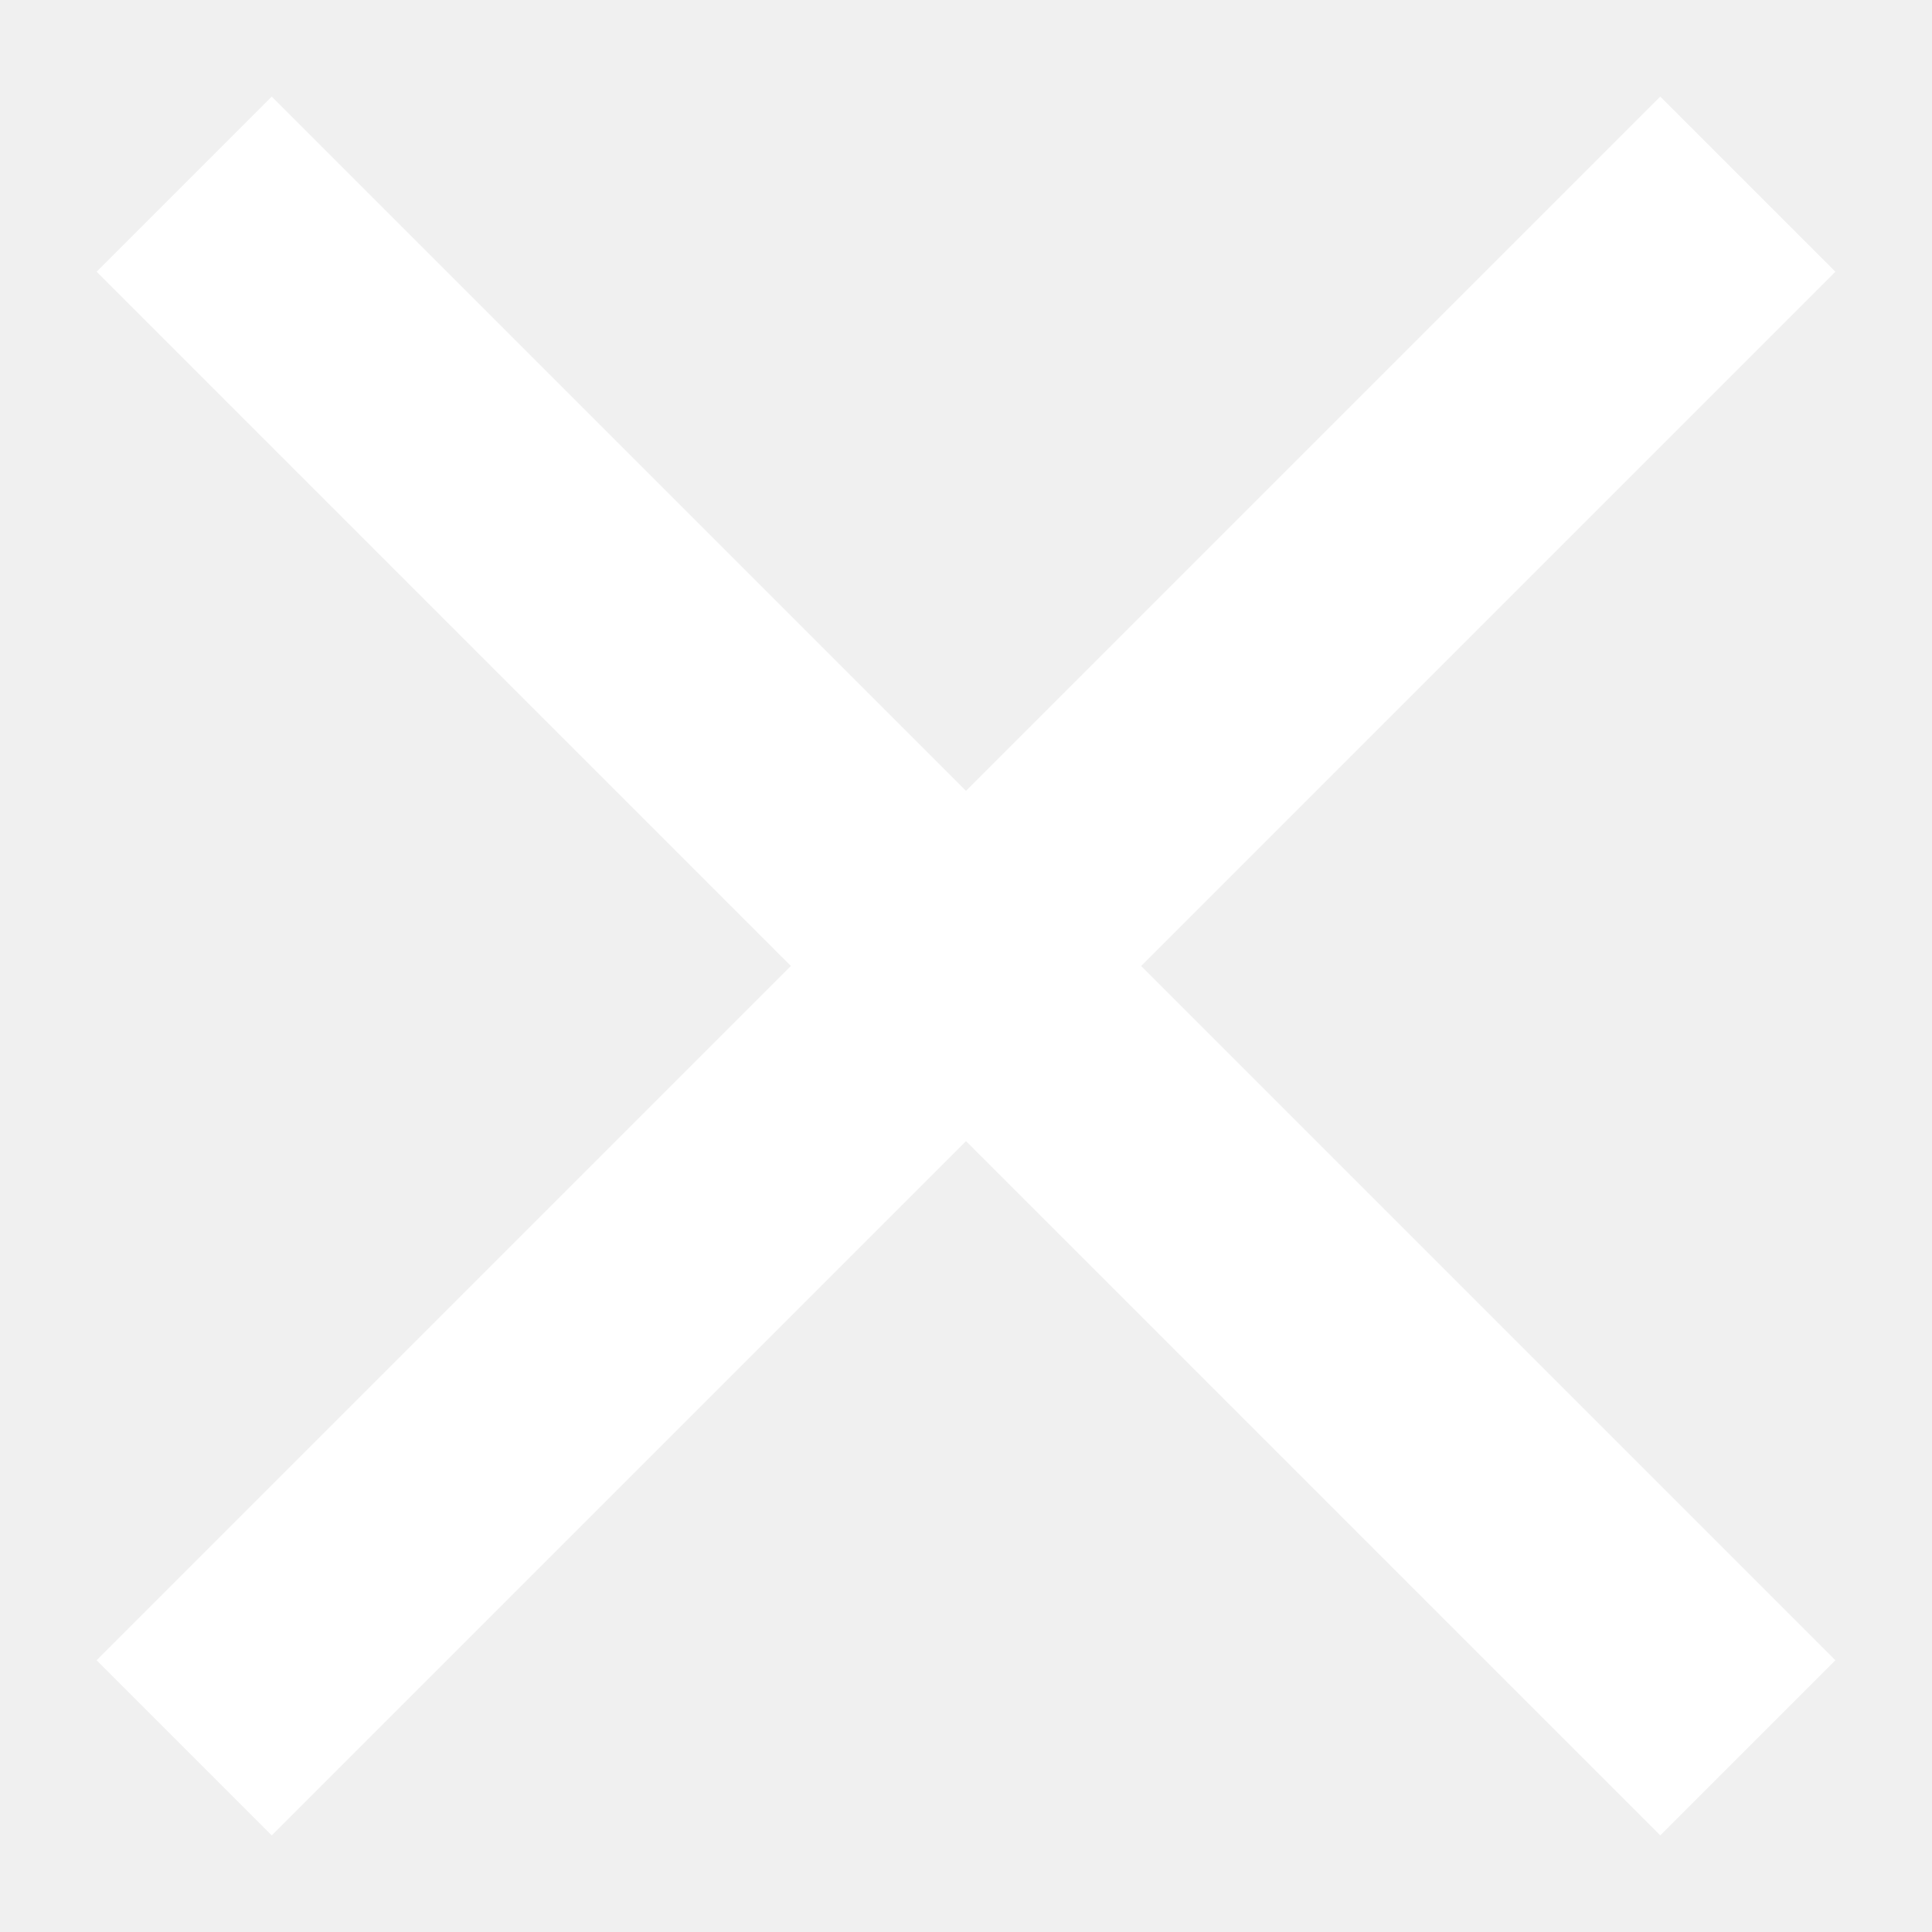
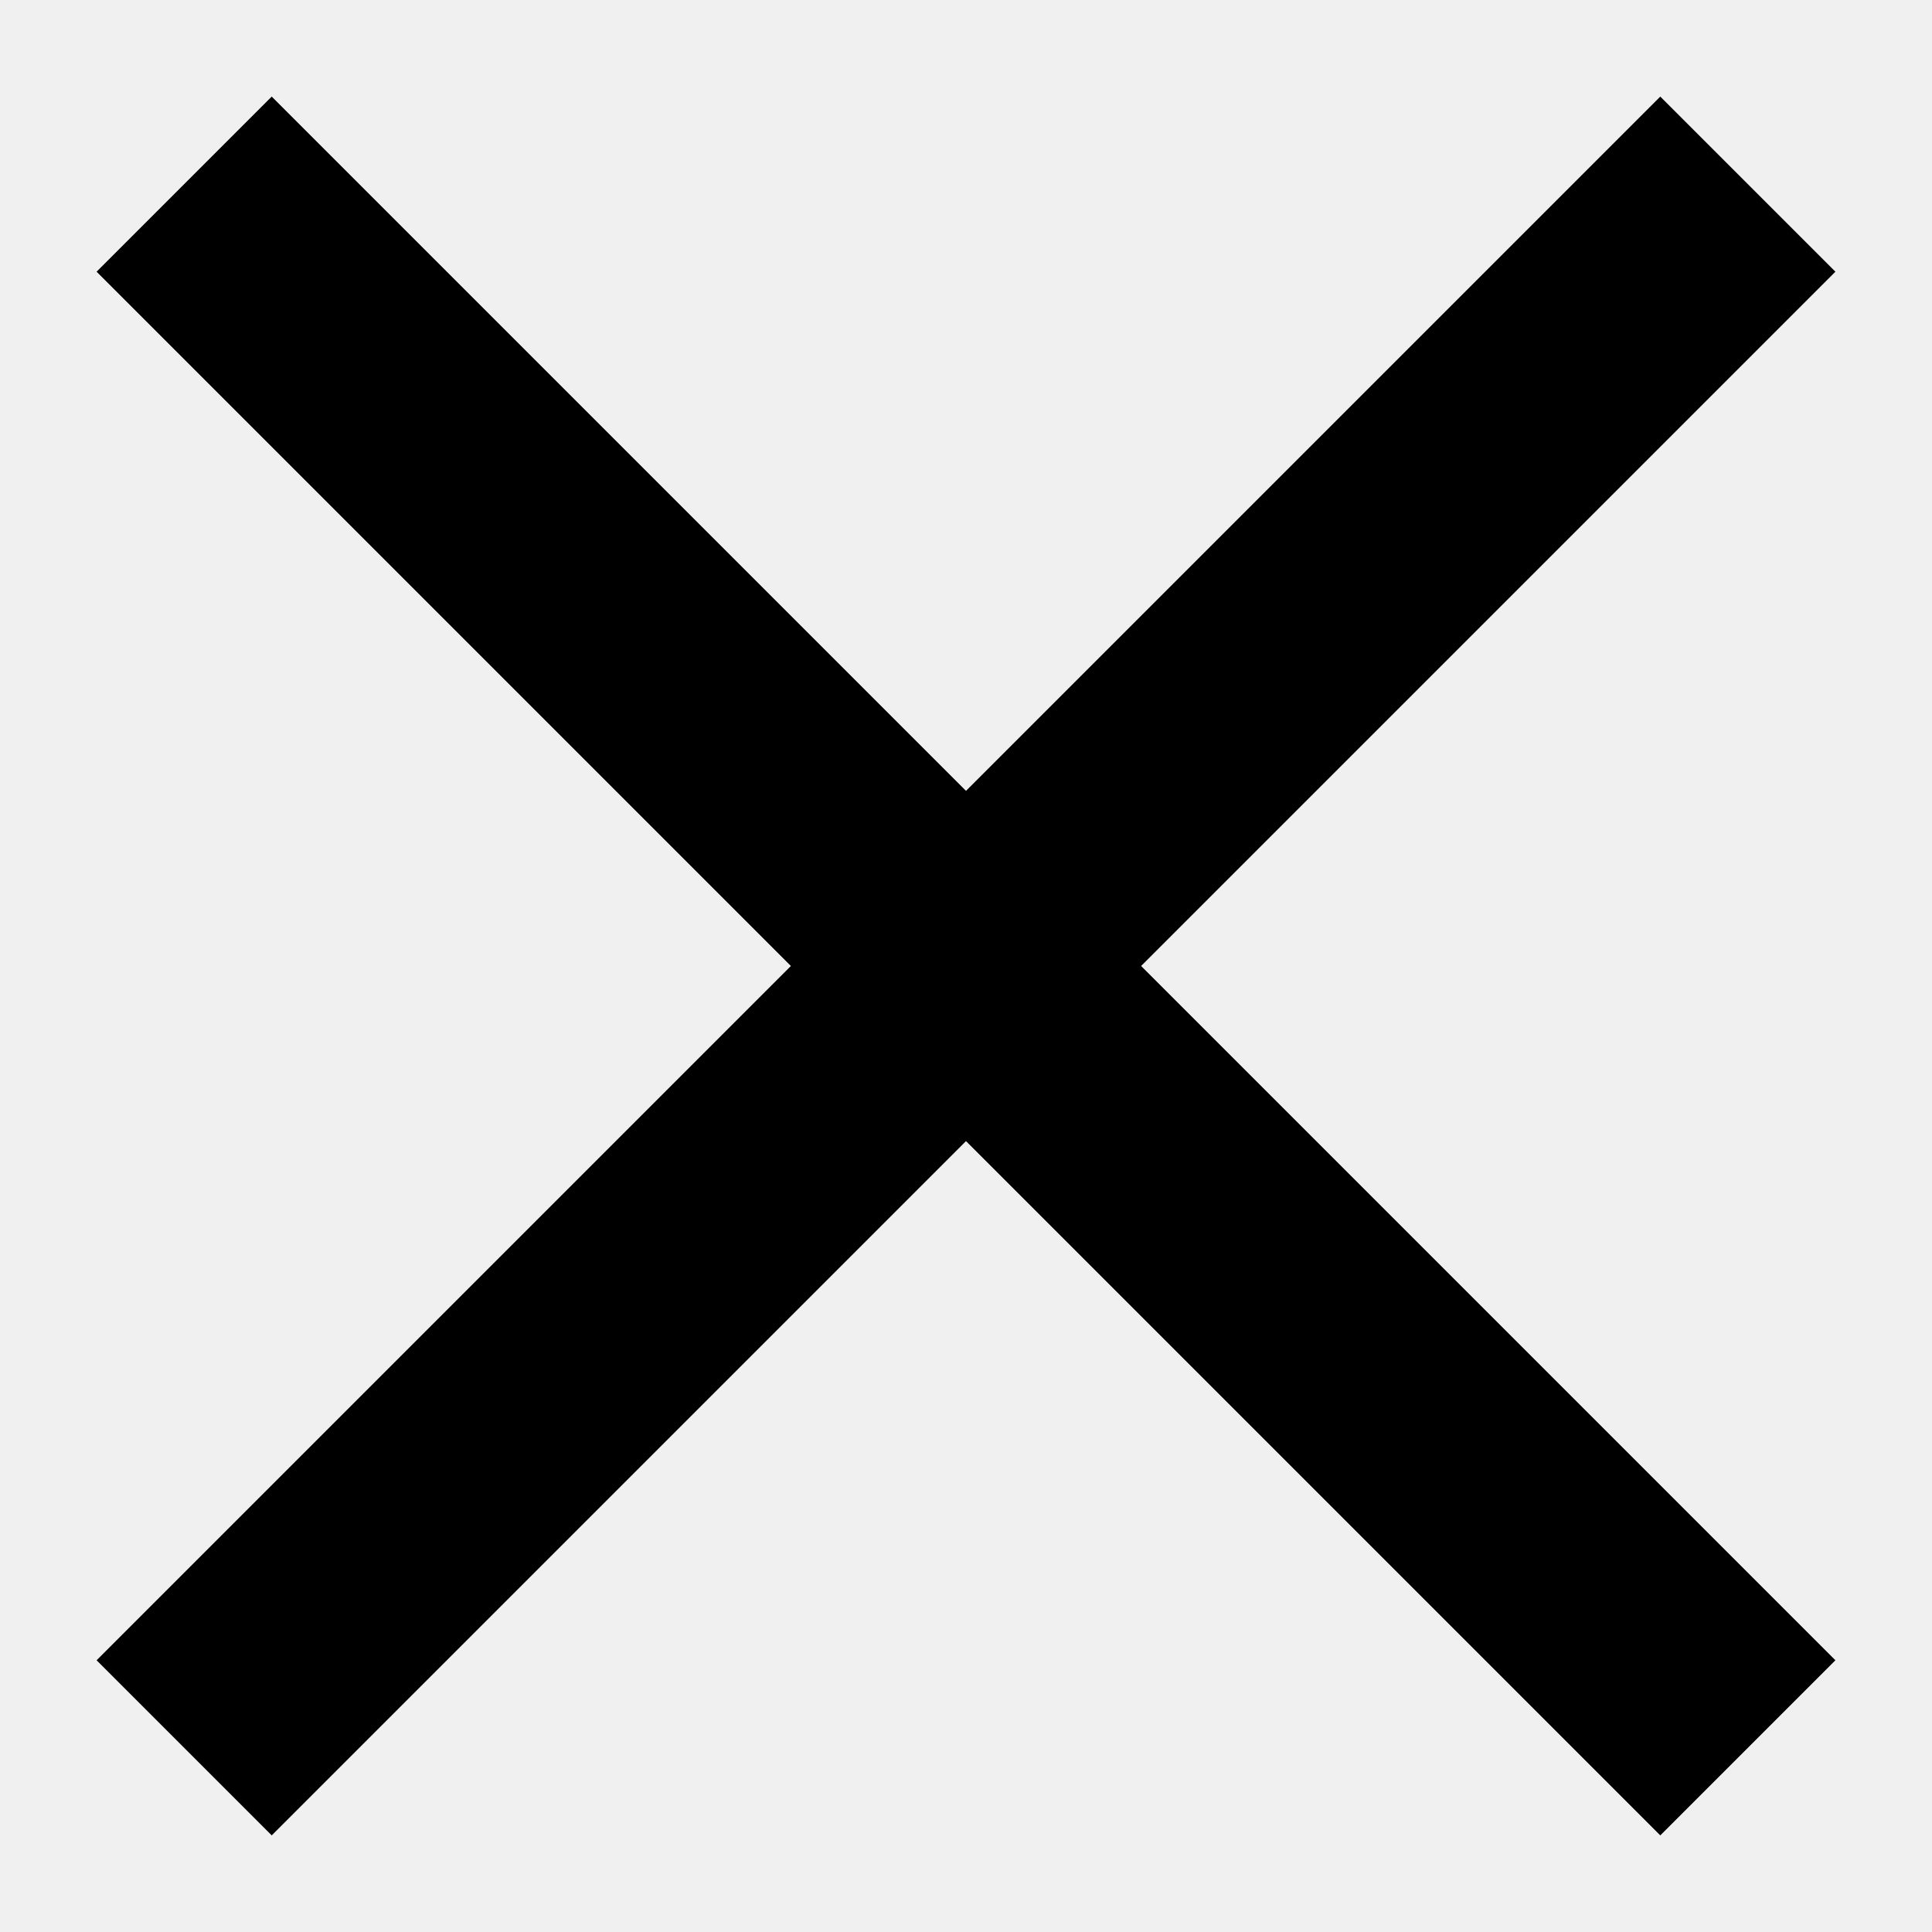
<svg xmlns="http://www.w3.org/2000/svg" viewBox="0 0 500 500">
-   <path fill="#fff" d="M475 429.68L429.68 475 250 295.32 70.32 475 25 429.68 204.68 250 25 70.32 70.32 25 250 204.68 429.68 25 475 70.32 295.32 250" />
+   <path fill="currentColor" d="M475 429.68L429.68 475 250 295.32 70.32 475 25 429.68 204.68 250 25 70.32 70.32 25 250 204.68 429.68 25 475 70.32 295.32 250" />
</svg>
